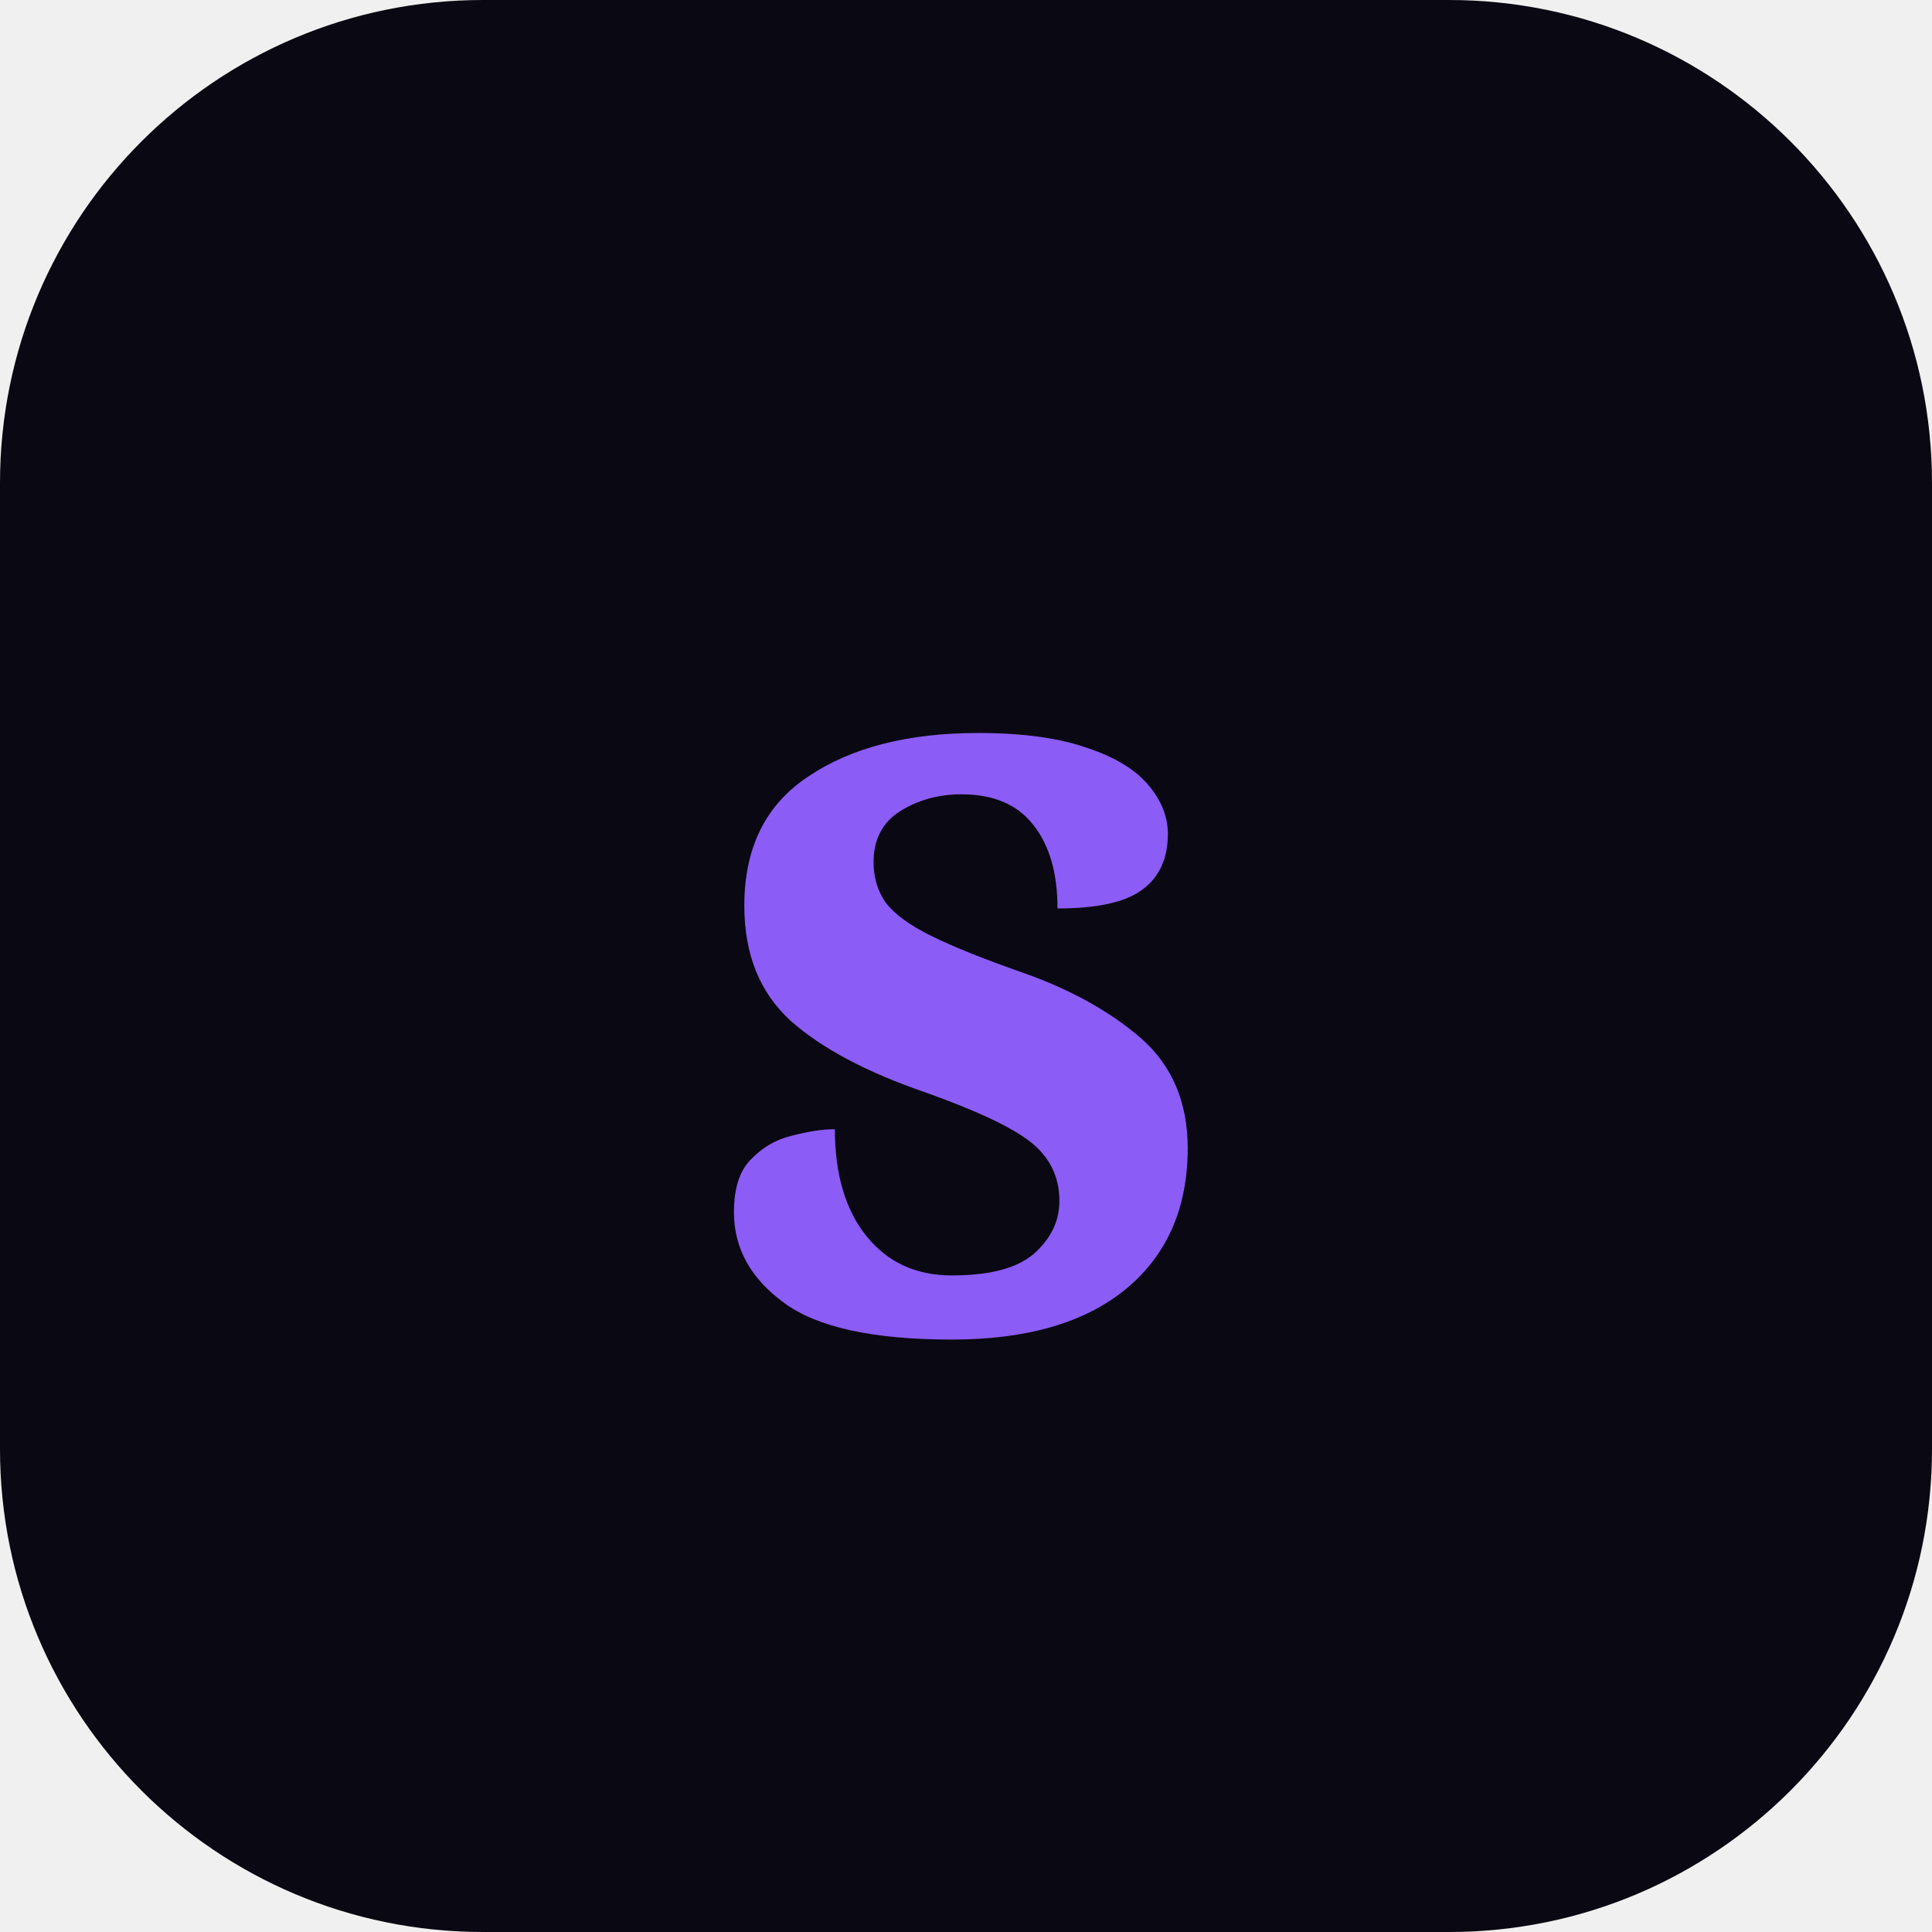
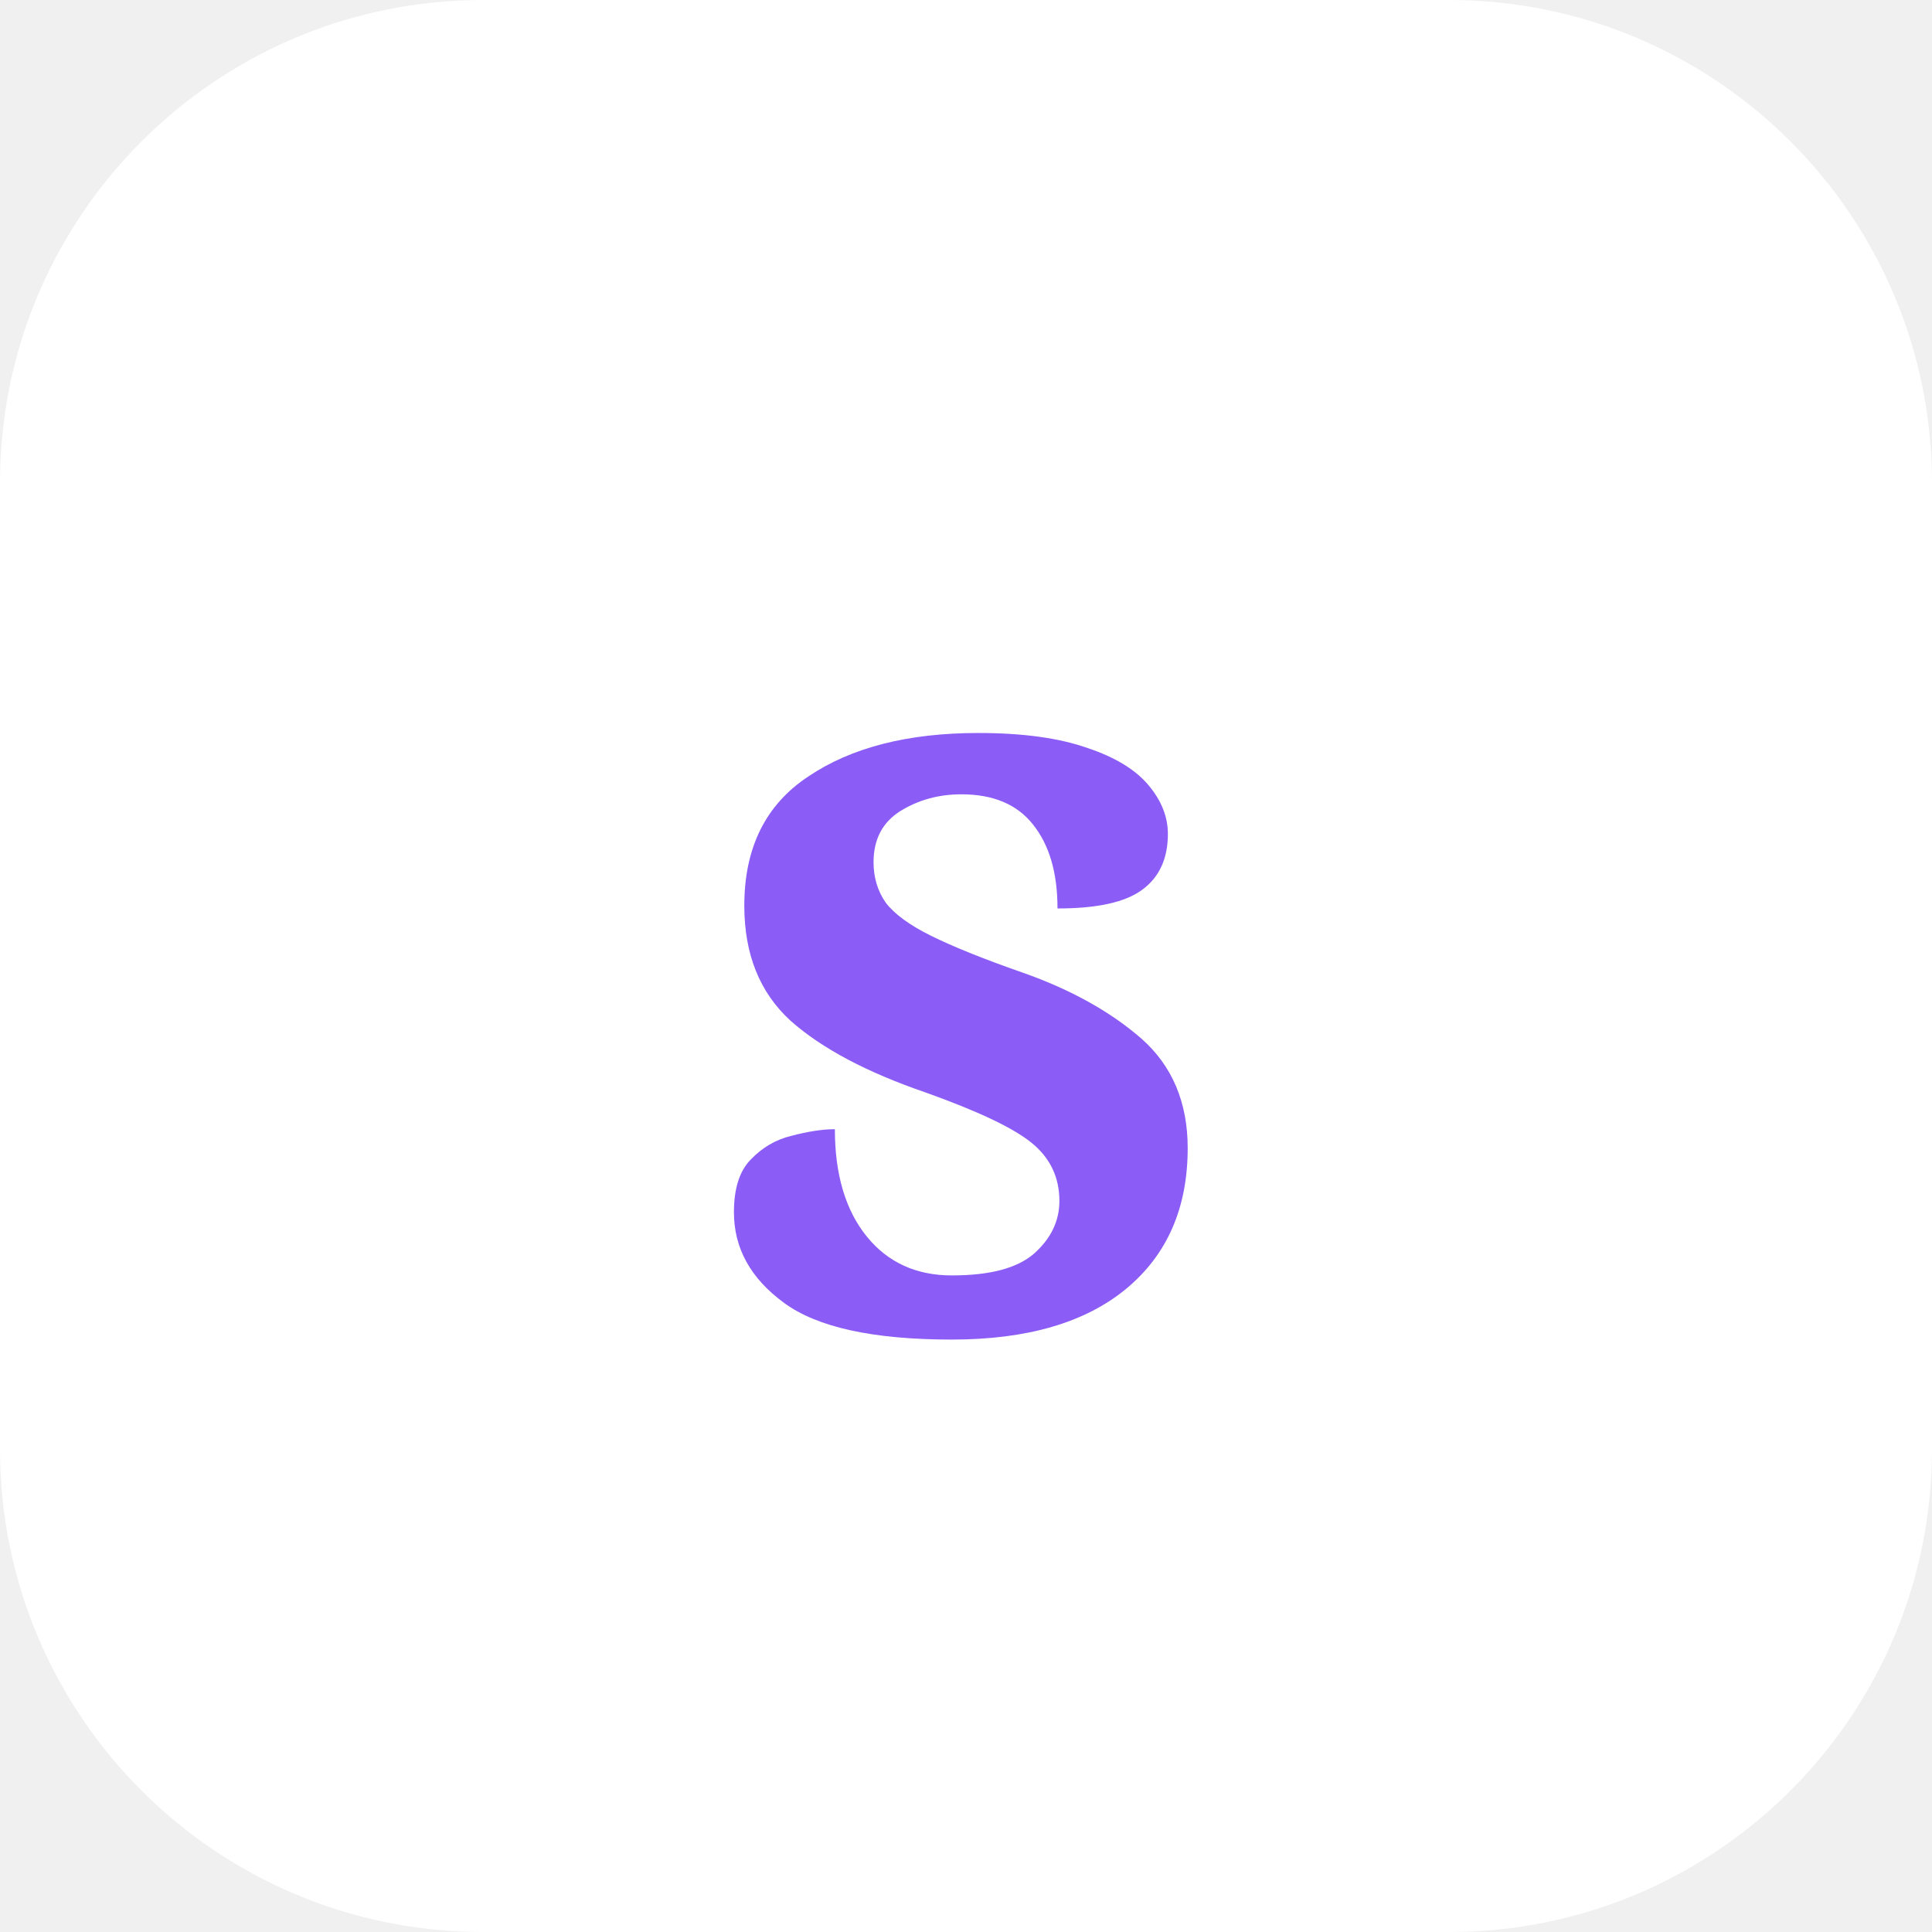
<svg xmlns="http://www.w3.org/2000/svg" viewBox="0 0 32 32">
-   <rect width="32" height="32" rx="8" fill="#0a0812" />
+   <rect width="32" height="32" rx="8" fill="#ffffff" />
  <text x="16" y="22" font-family="Georgia, serif" font-size="18" font-weight="bold" fill="#8b5cf6" text-anchor="middle">s</text>
</svg>
